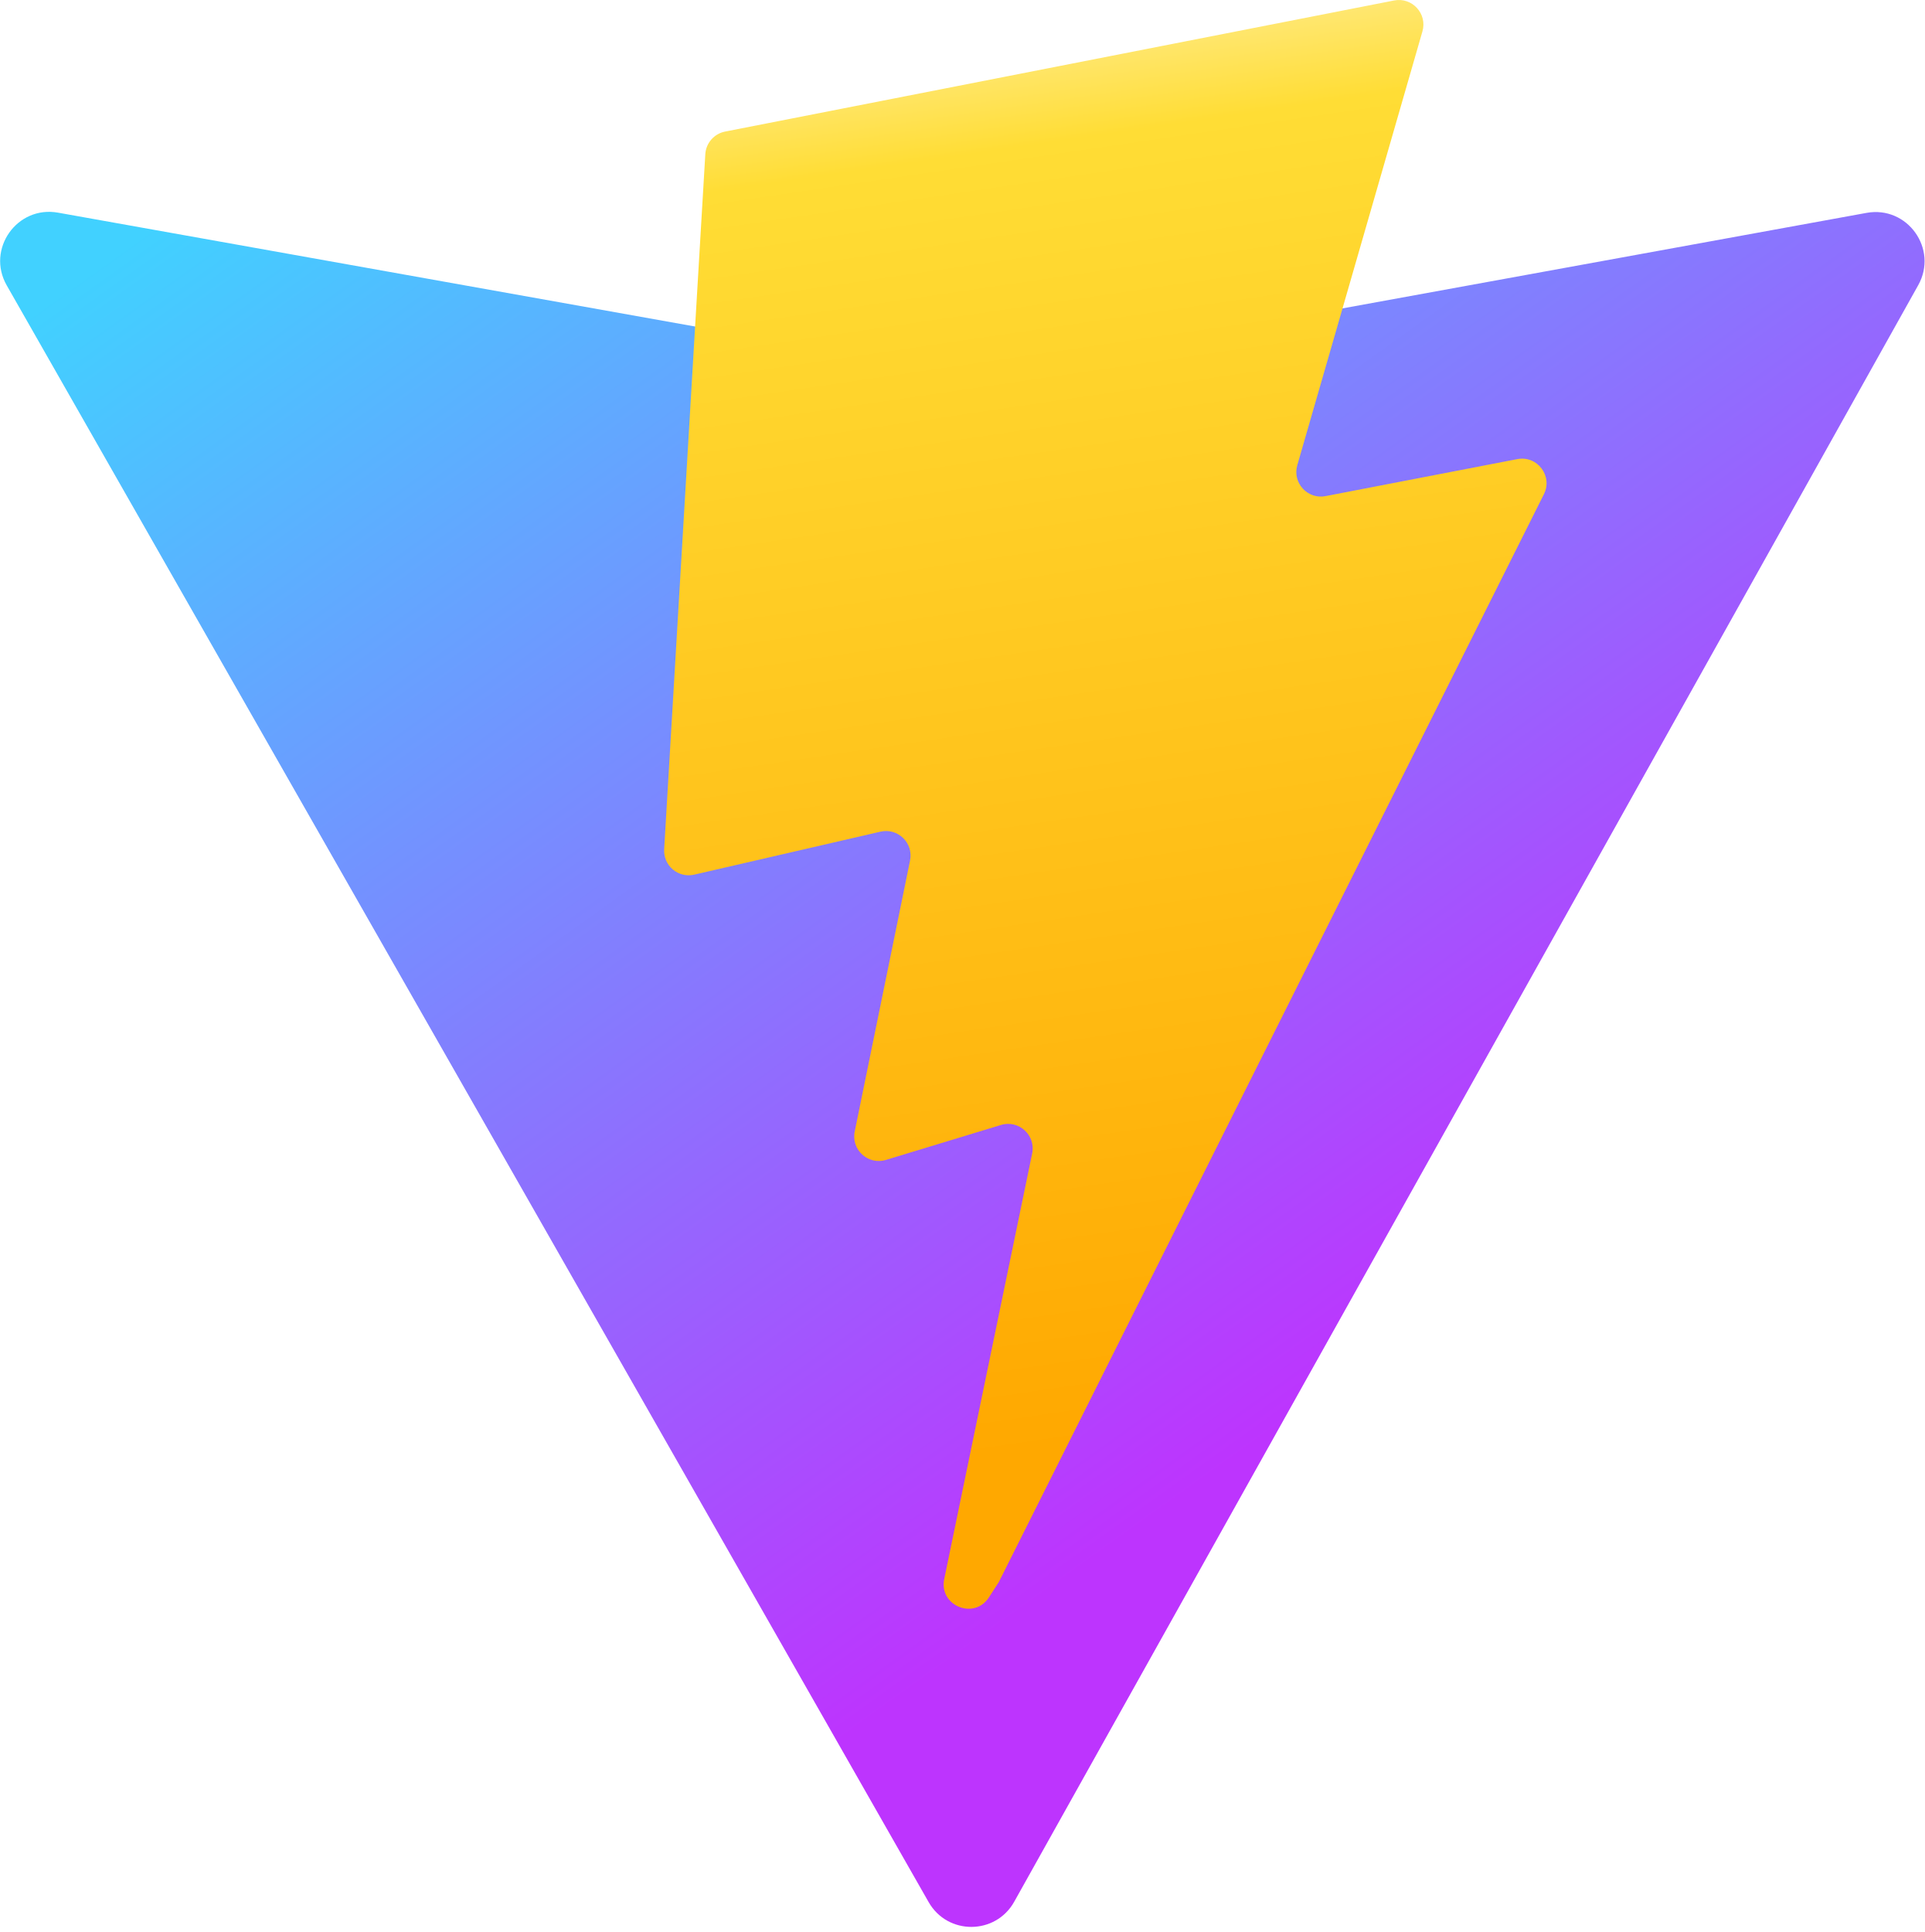
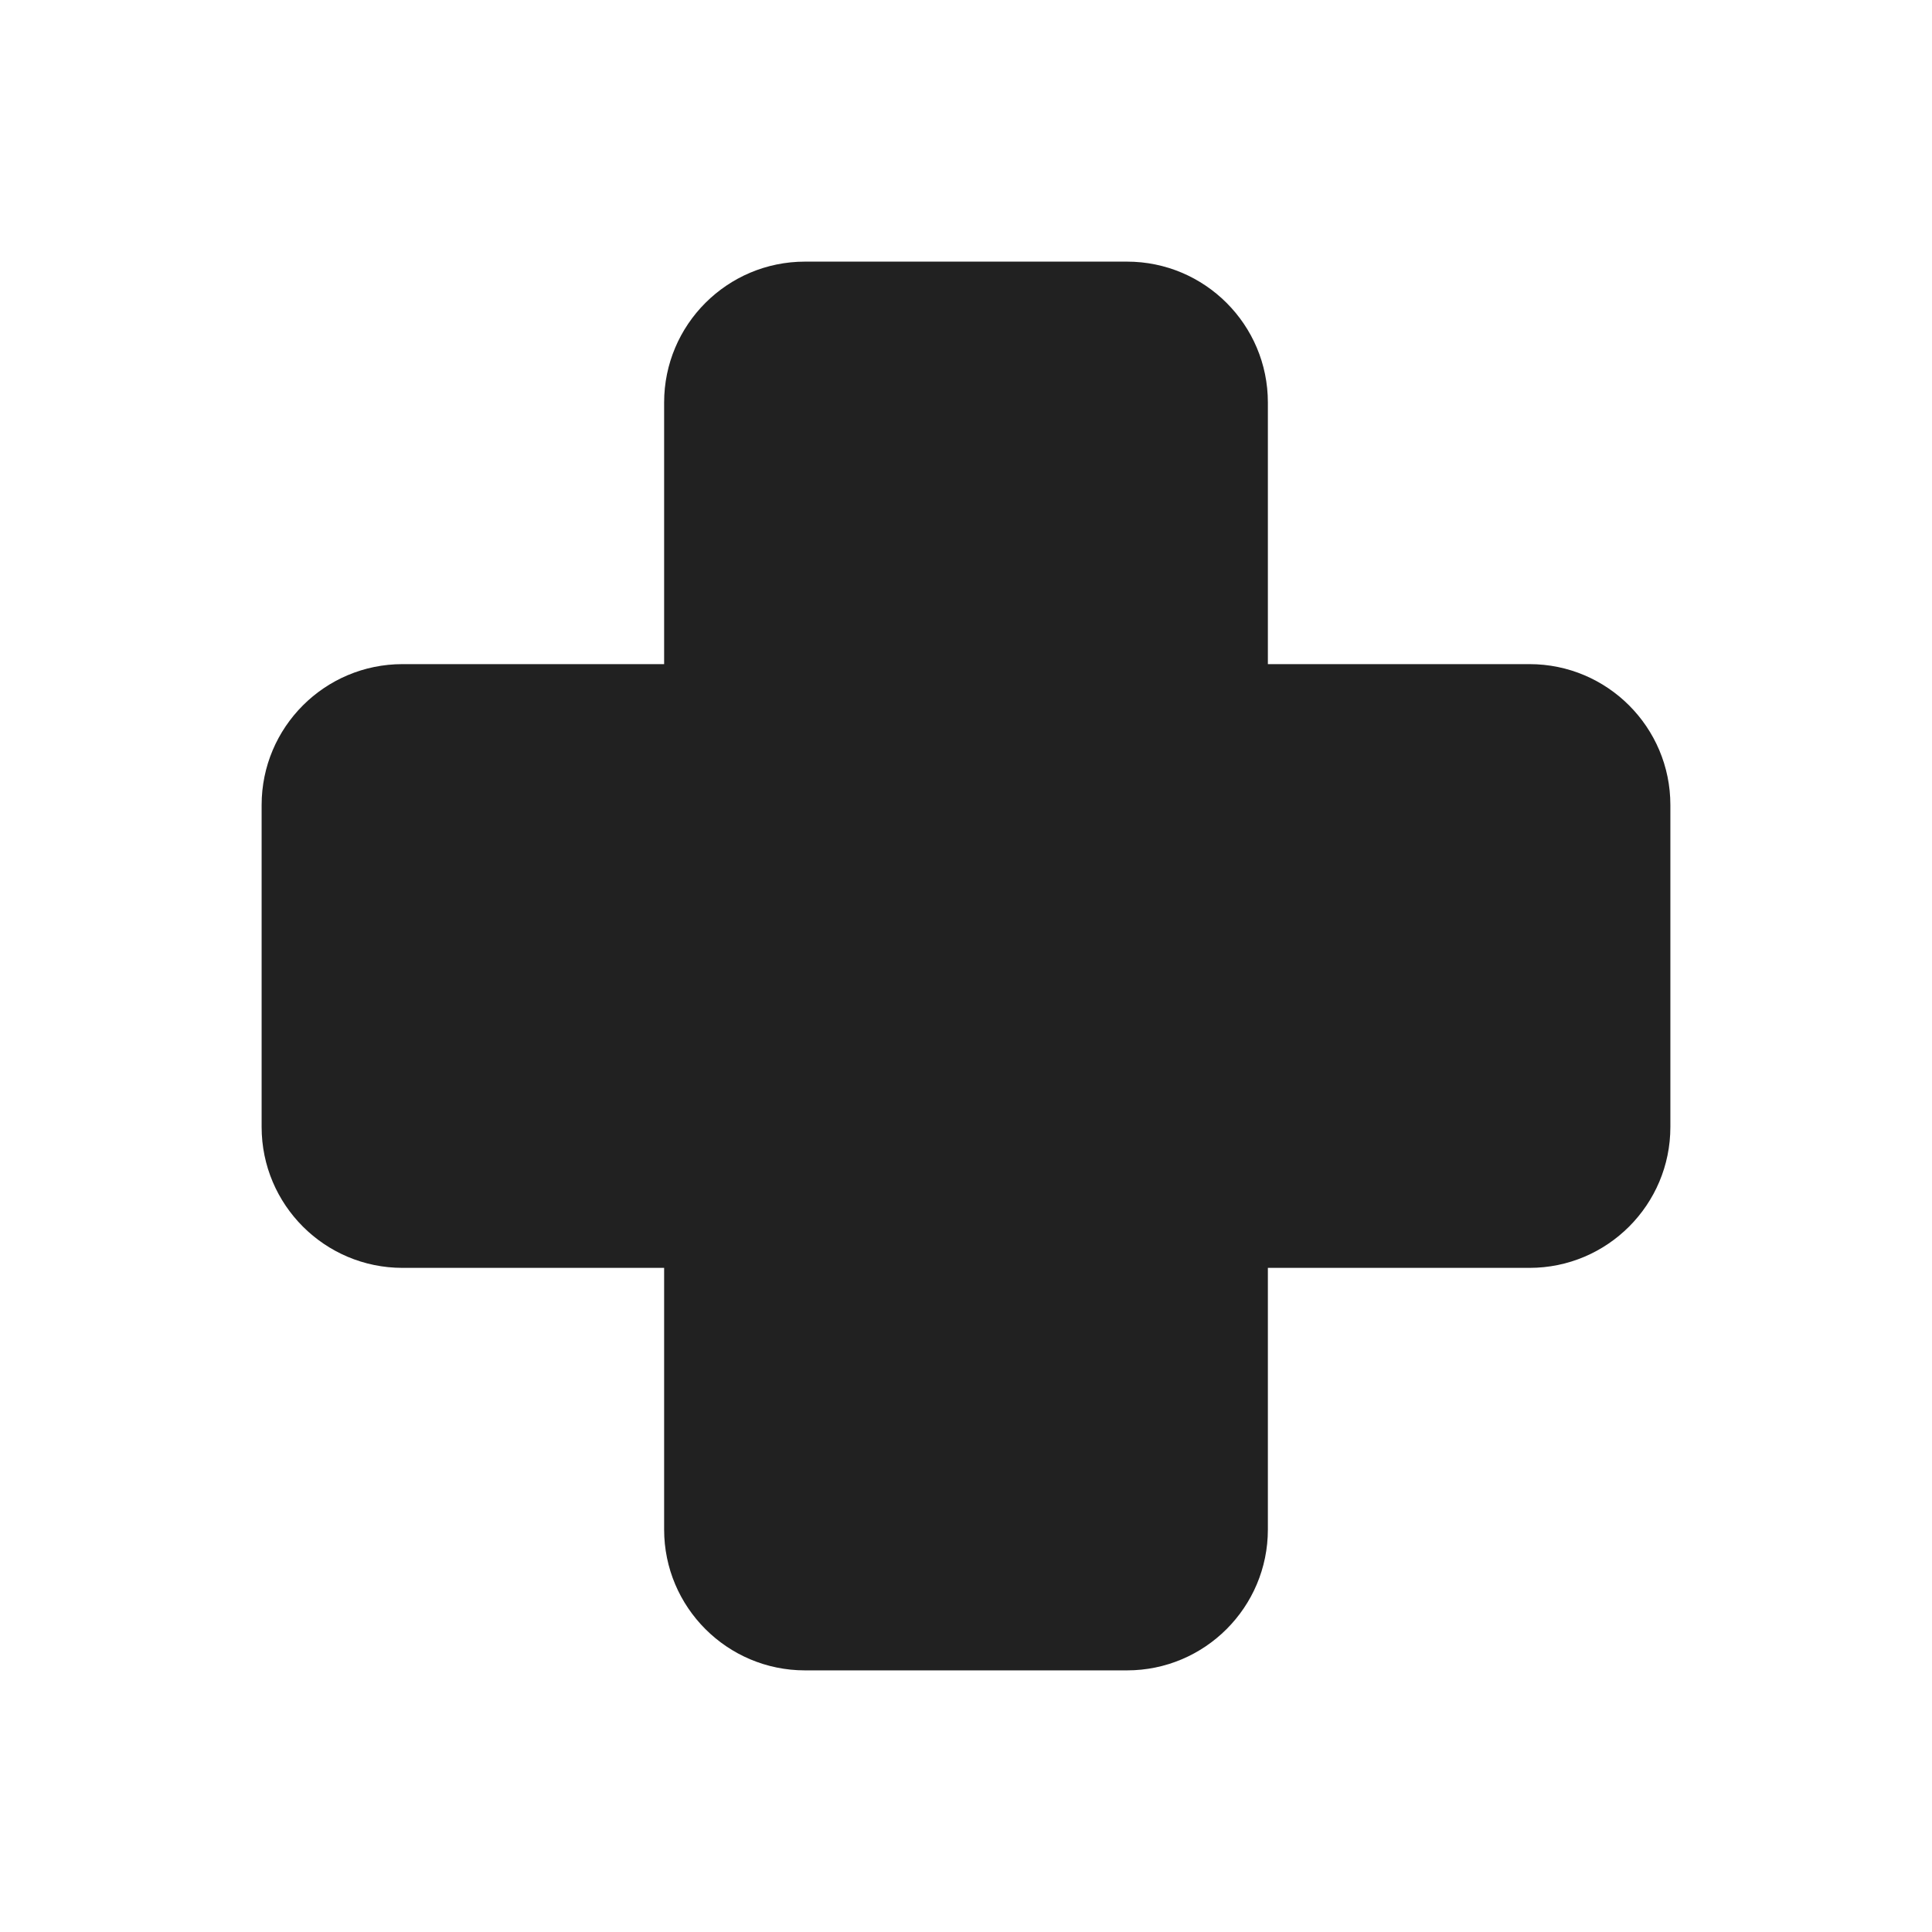
- <svg xmlns="http://www.w3.org/2000/svg" aria-hidden="true" role="img" class="iconify iconify--logos" width="31.88" height="32" preserveAspectRatio="xMidYMid meet" viewBox="0 0 256 257">
-   <defs>
-     <linearGradient id="IconifyId1813088fe1fbc01fb466" x1="-.828%" x2="57.636%" y1="7.652%" y2="78.411%">
-       <stop offset="0%" stop-color="#41D1FF" />
-       <stop offset="100%" stop-color="#BD34FE" />
-     </linearGradient>
-     <linearGradient id="IconifyId1813088fe1fbc01fb467" x1="43.376%" x2="50.316%" y1="2.242%" y2="89.03%">
-       <stop offset="0%" stop-color="#FFEA83" />
-       <stop offset="8.333%" stop-color="#FFDD35" />
-       <stop offset="100%" stop-color="#FFA800" />
-     </linearGradient>
-   </defs>
-   <path fill="url(#IconifyId1813088fe1fbc01fb466)" d="M255.153 37.938L134.897 252.976c-2.483 4.44-8.862 4.466-11.382.048L.875 37.958c-2.746-4.814 1.371-10.646 6.827-9.67l120.385 21.517a6.537 6.537 0 0 0 2.322-.004l117.867-21.483c5.438-.991 9.574 4.796 6.877 9.62Z" />
-   <path fill="url(#IconifyId1813088fe1fbc01fb467)" d="M185.432.063L96.44 17.501a3.268 3.268 0 0 0-2.634 3.014l-5.474 92.456a3.268 3.268 0 0 0 3.997 3.378l24.777-5.718c2.318-.535 4.413 1.507 3.936 3.838l-7.361 36.047c-.495 2.426 1.782 4.5 4.151 3.78l15.304-4.649c2.372-.72 4.652 1.36 4.15 3.788l-11.698 56.621c-.732 3.542 3.979 5.473 5.943 2.437l1.313-2.028l72.516-144.72c1.215-2.423-.88-5.186-3.54-4.672l-25.505 4.922c-2.396.462-4.435-1.77-3.759-4.114l16.646-57.705c.677-2.35-1.37-4.583-3.769-4.113Z" />
+ <svg xmlns="http://www.w3.org/2000/svg" width="800px" height="800px" viewBox="0 0 24 24" fill="none">
+   <path d="M10 3.25C9.034 3.25 8.25 4.034 8.25 5V8.25H5C4.034 8.25 3.25 9.034 3.25 10V14C3.25 14.966 4.034 15.75 5 15.75H8.25V19C8.25 19.966 9.034 20.75 10 20.75H14C14.966 20.75 15.75 19.966 15.75 19V15.75H19C19.966 15.75 20.75 14.966 20.75 14V10C20.75 9.034 19.966 8.25 19 8.25H15.75V5C15.75 4.034 14.966 3.25 14 3.25H10Z" fill="#212121" />
</svg>
